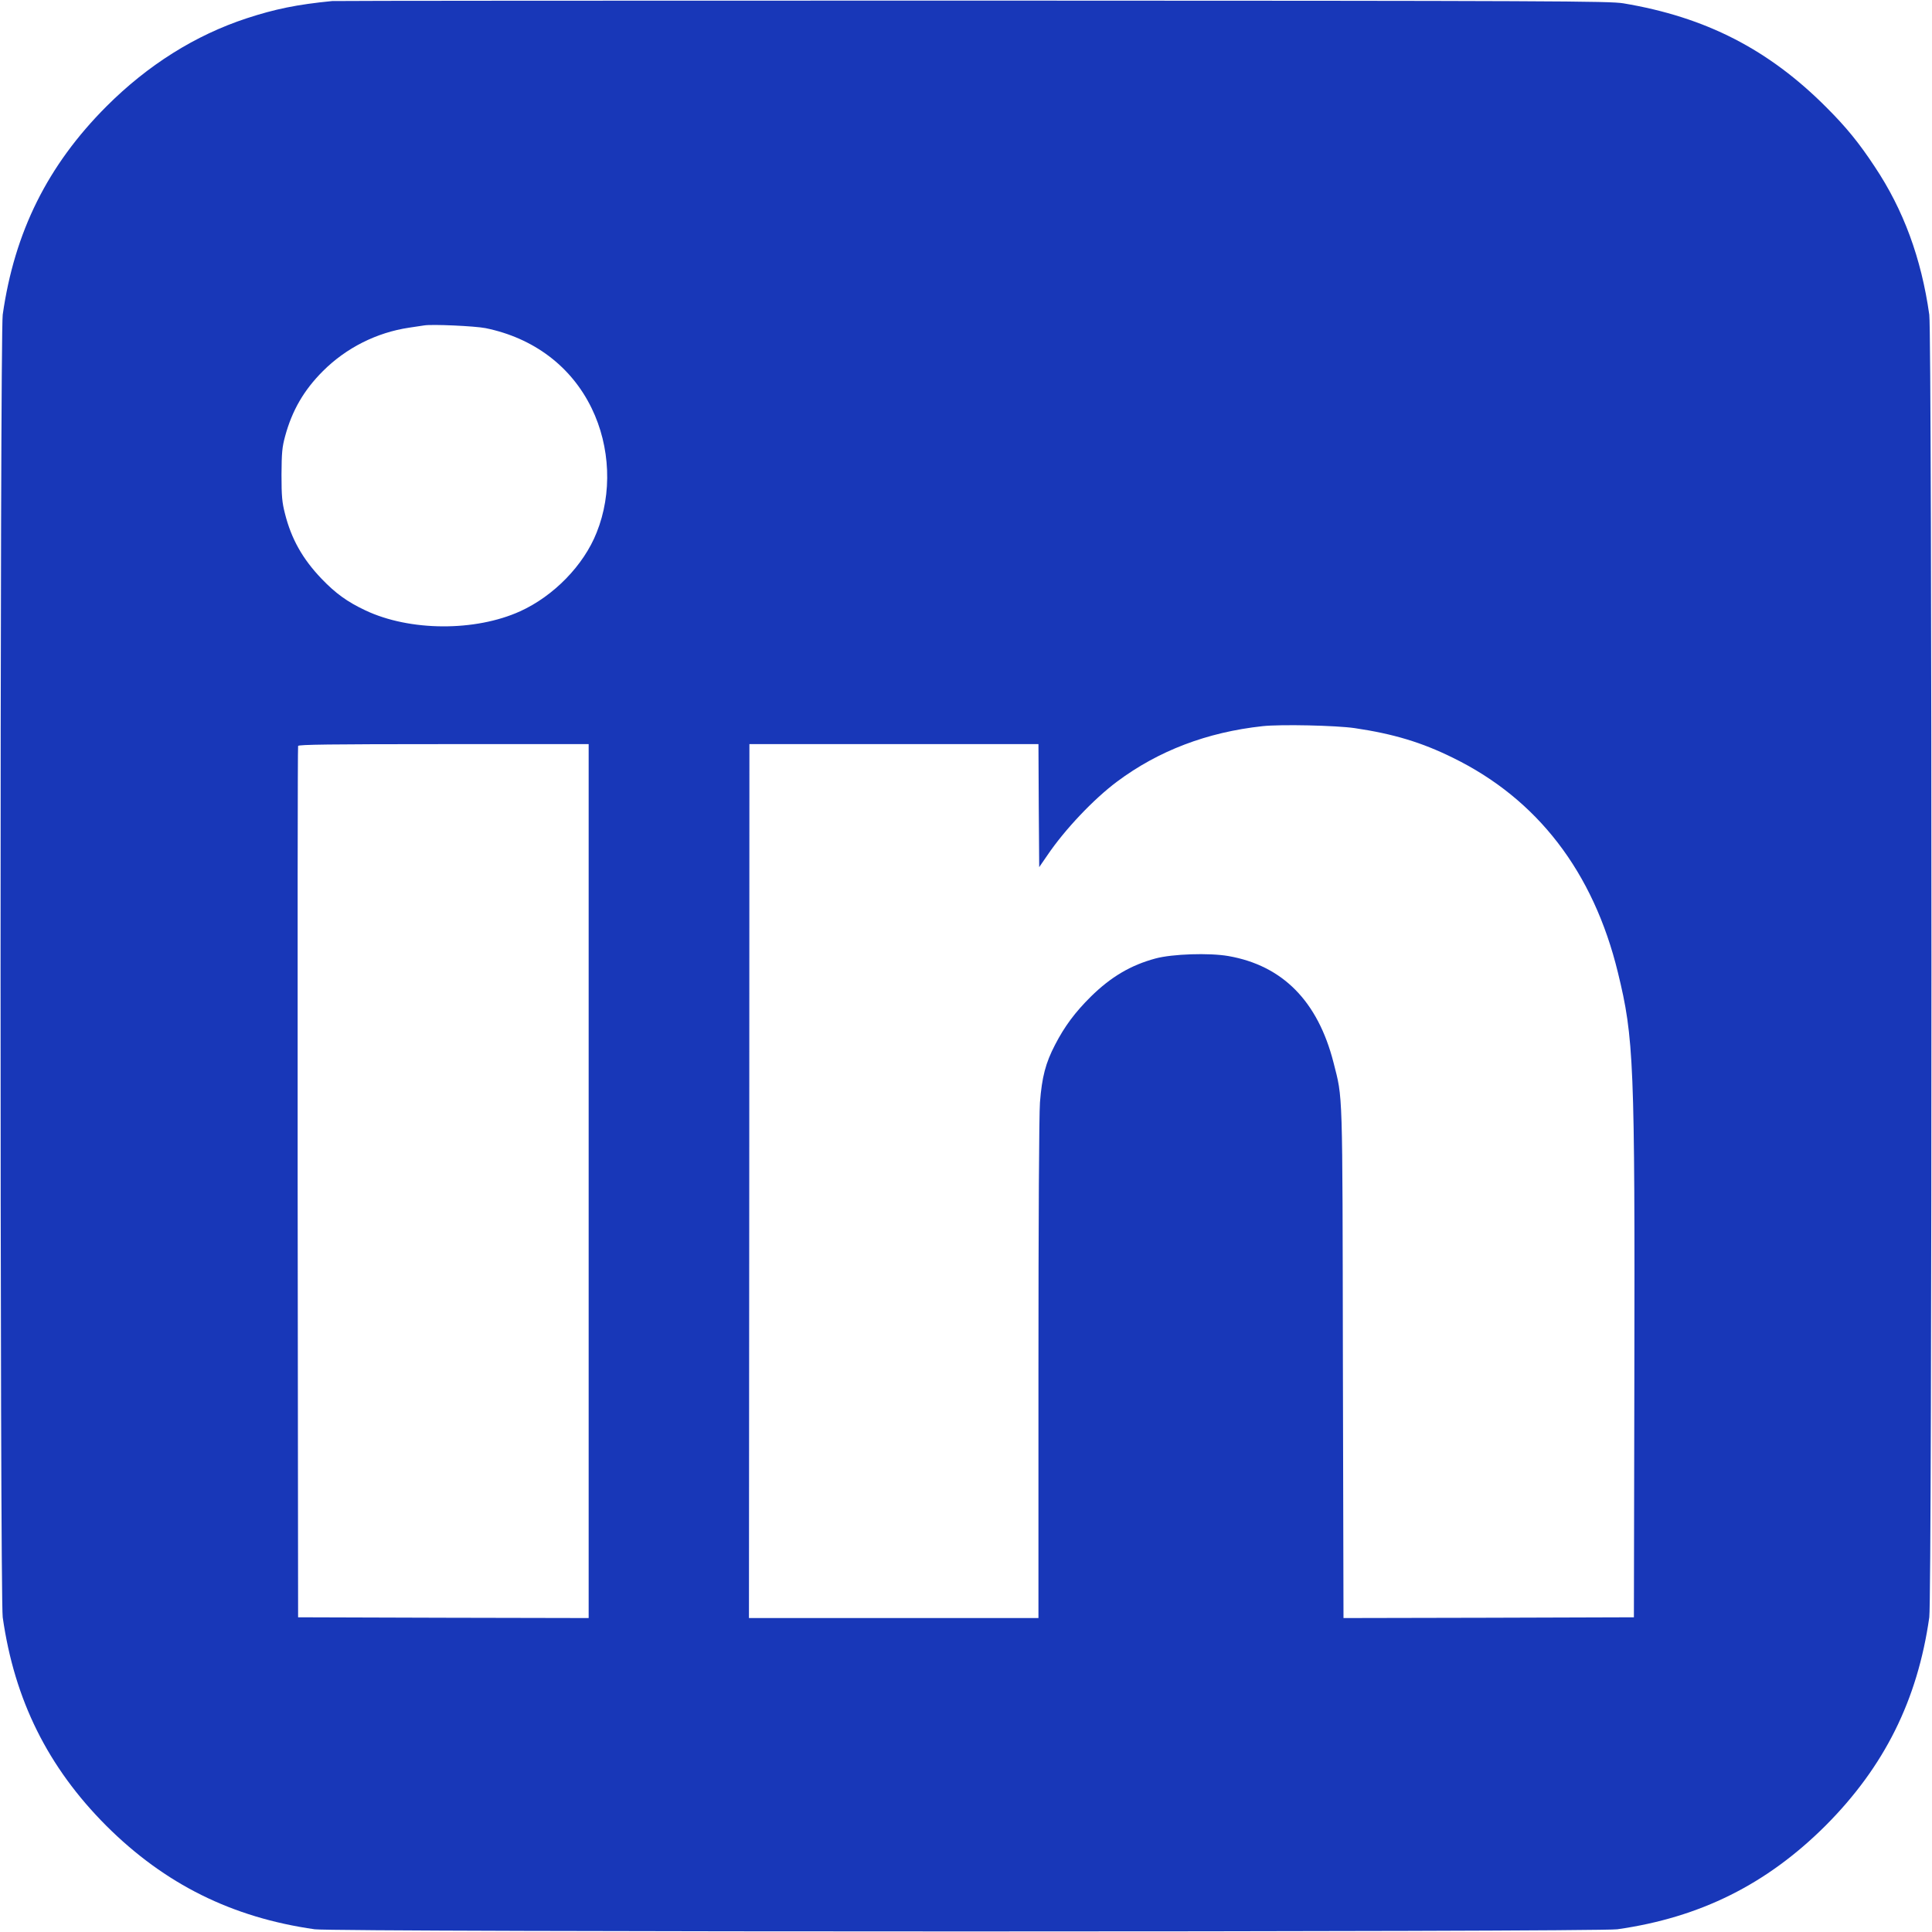
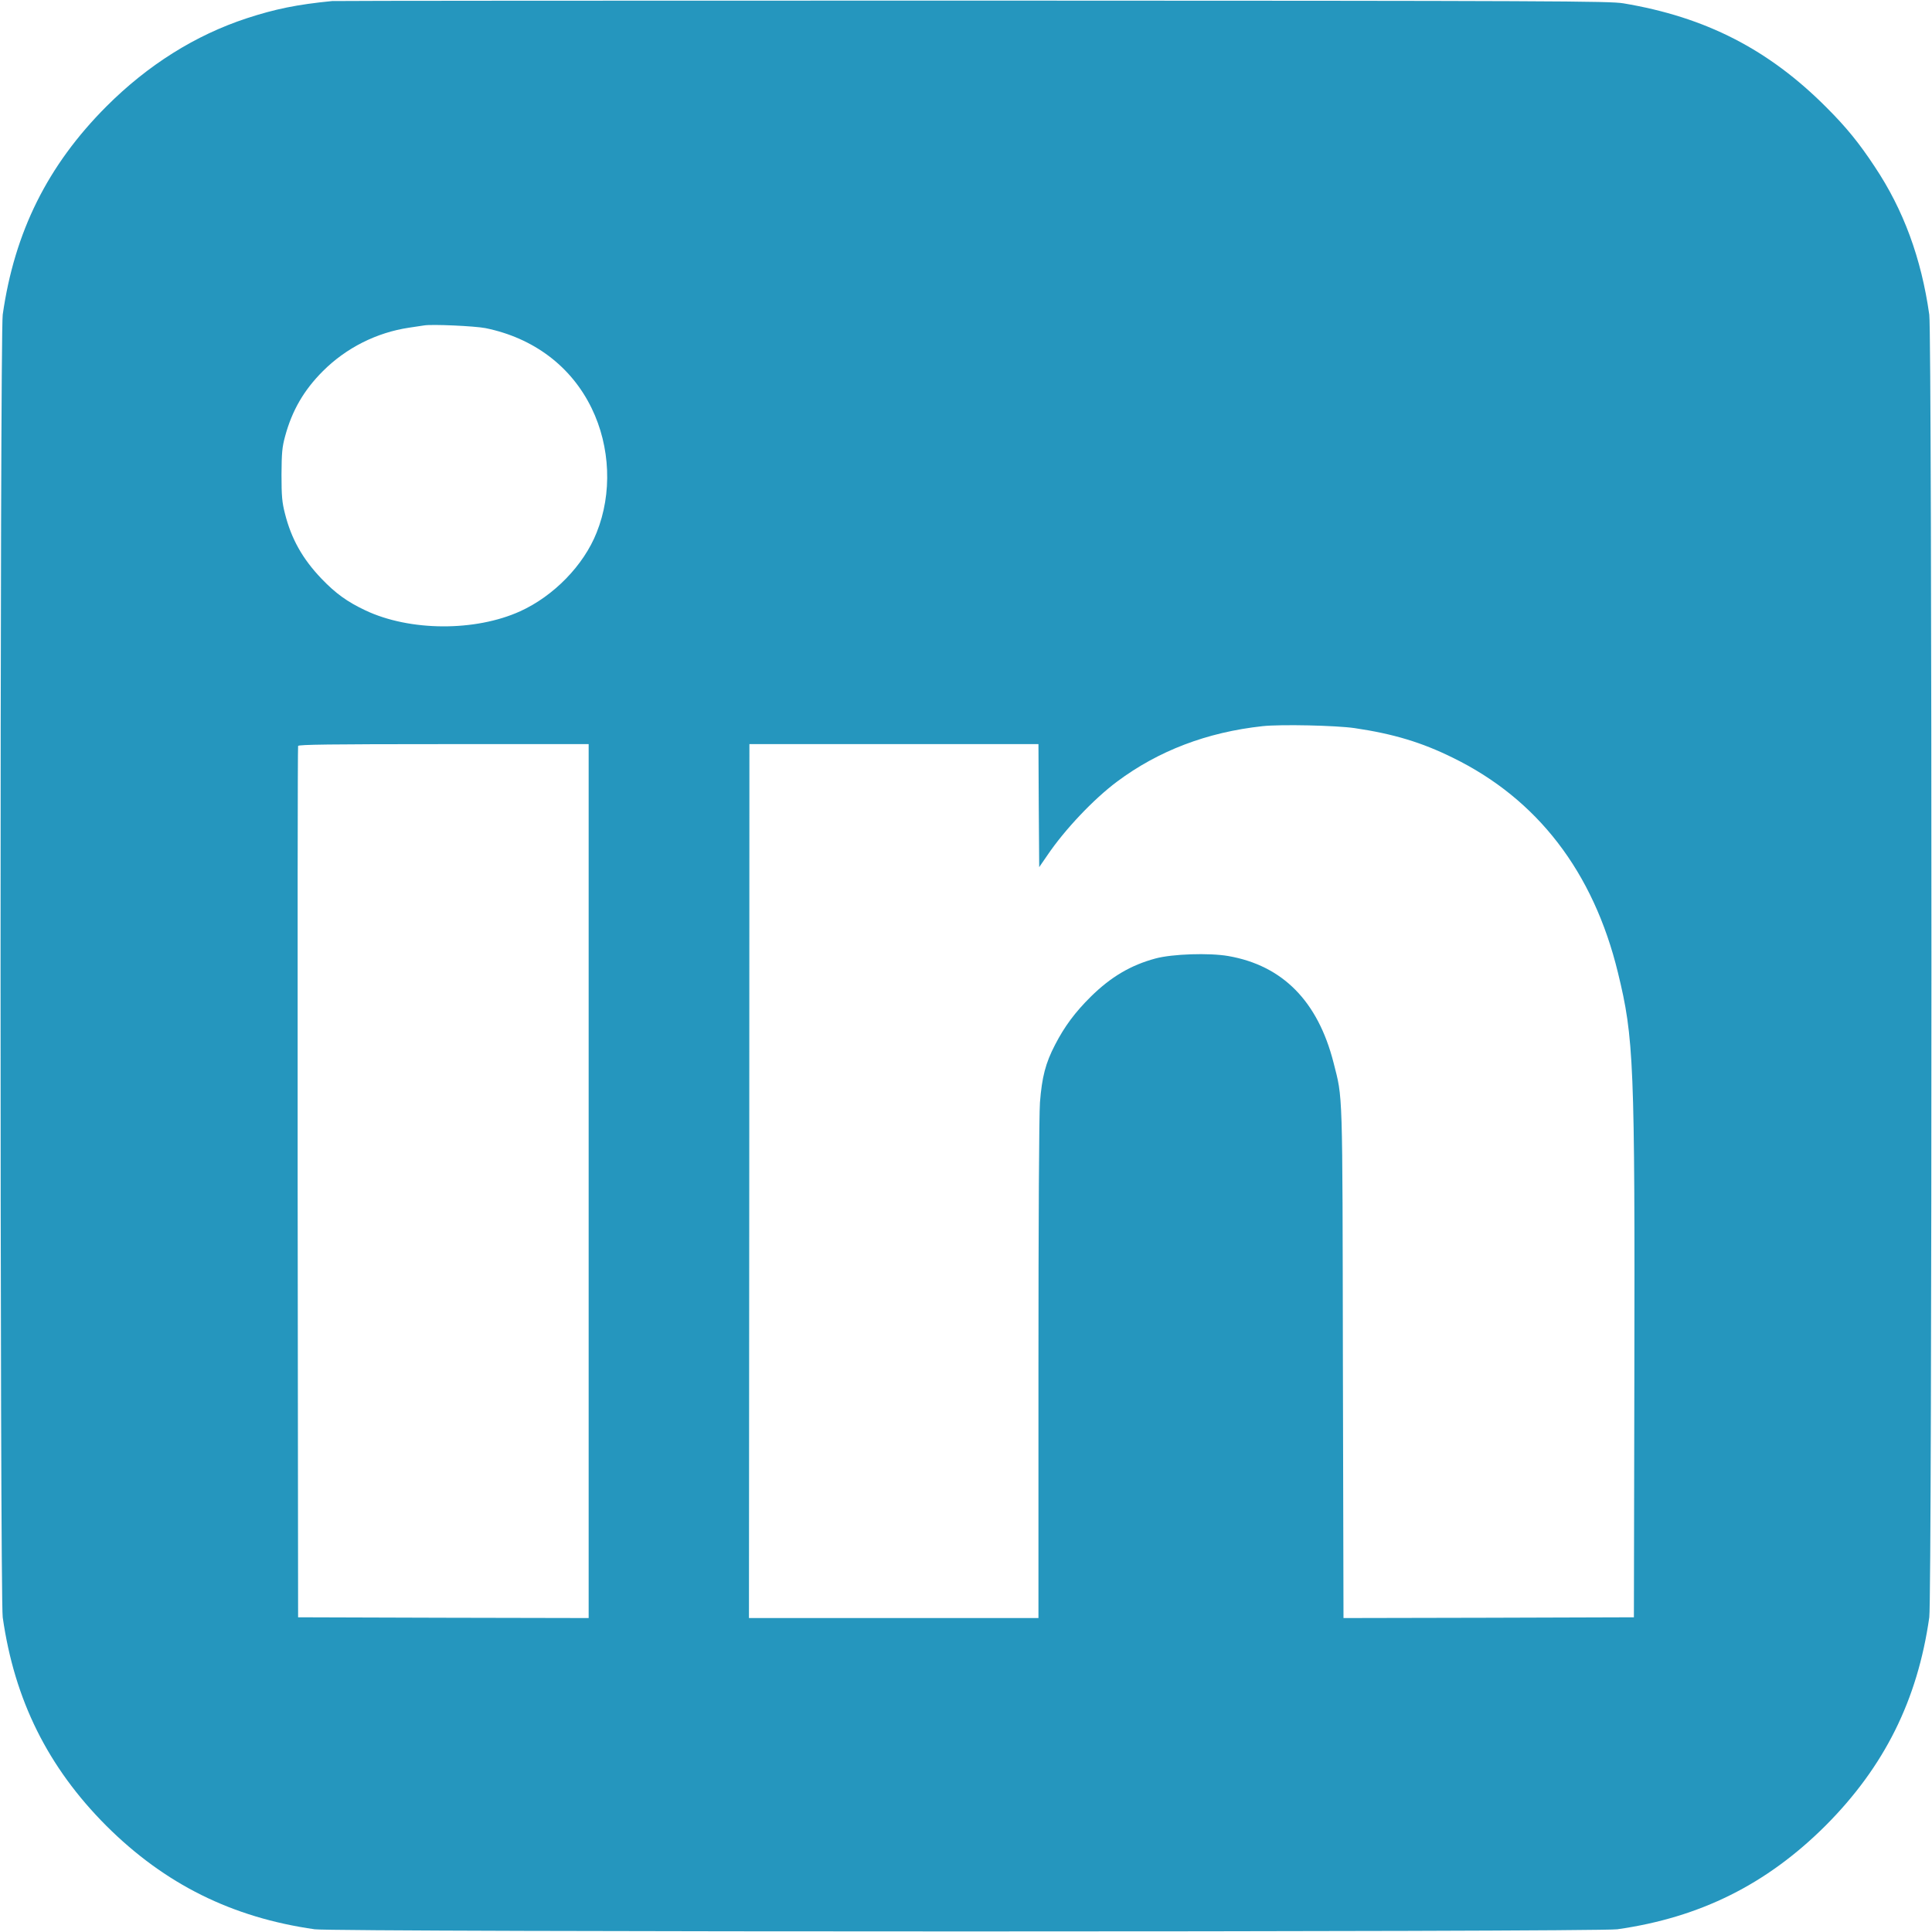
<svg xmlns="http://www.w3.org/2000/svg" version="1.0" width="1280pt" height="1280pt" viewBox="0 0 1280 1280" preserveAspectRatio="xMidYMid meet">
-   <g transform="translate(0,1280) scale(0.1,-0.1)" fill="#1837b8" stroke="none">
+   <g transform="translate(0,1280) scale(0.1,-0.1)" fill="#2596be" stroke="none">
    <path d="M2200 12793 c-234 -23 -378 -53 -565 -114 -341 -112 -655 -309 -930 -584 -389 -390 -609 -831 -687 -1380 -19 -132 -19 -8498 0 -8630 78 -548 299 -993 686 -1381 388 -387 833 -608 1381 -686 132 -19 8498 -19 8630 0 549 78 990 298 1380 687 389 390 609 831 687 1380 19 132 19 8498 0 8630 -53 375 -171 695 -361 980 -104 158 -189 262 -319 392 -384 386 -802 600 -1347 691 -92 15 -429 17 -4310 18 -2316 0 -4226 -1 -4245 -3z m1017 -2167 c318 -65 568 -253 703 -531 124 -255 137 -564 33 -823 -86 -218 -285 -421 -507 -522 -298 -135 -731 -133 -1025 6 -121 57 -198 113 -291 210 -126 132 -200 264 -242 431 -19 74 -23 114 -23 258 1 145 4 182 24 255 46 170 124 305 250 431 155 155 357 256 571 288 41 6 86 13 100 15 50 9 337 -4 407 -18z m5758 -2650 c257 -38 443 -94 650 -196 561 -274 932 -757 1094 -1423 106 -435 113 -590 109 -2692 l-3 -1580 -962 -3 -962 -2 -4 1687 c-3 1851 0 1747 -62 1993 -104 407 -337 643 -697 706 -128 22 -370 14 -482 -16 -164 -44 -296 -122 -429 -253 -105 -104 -174 -197 -237 -319 -63 -121 -87 -214 -100 -382 -6 -80 -10 -774 -10 -1773 l0 -1643 -959 0 -959 0 2 2895 1 2895 957 0 958 0 2 -407 3 -408 53 77 c116 172 308 374 462 489 274 205 597 328 965 368 121 13 486 5 610 -13z m-5075 -3001 l0 -2895 -962 2 -963 3 -3 2880 c-1 1584 0 2886 3 2893 3 9 206 12 965 12 l960 0 0 -2895z" />
  </g>
</svg>
